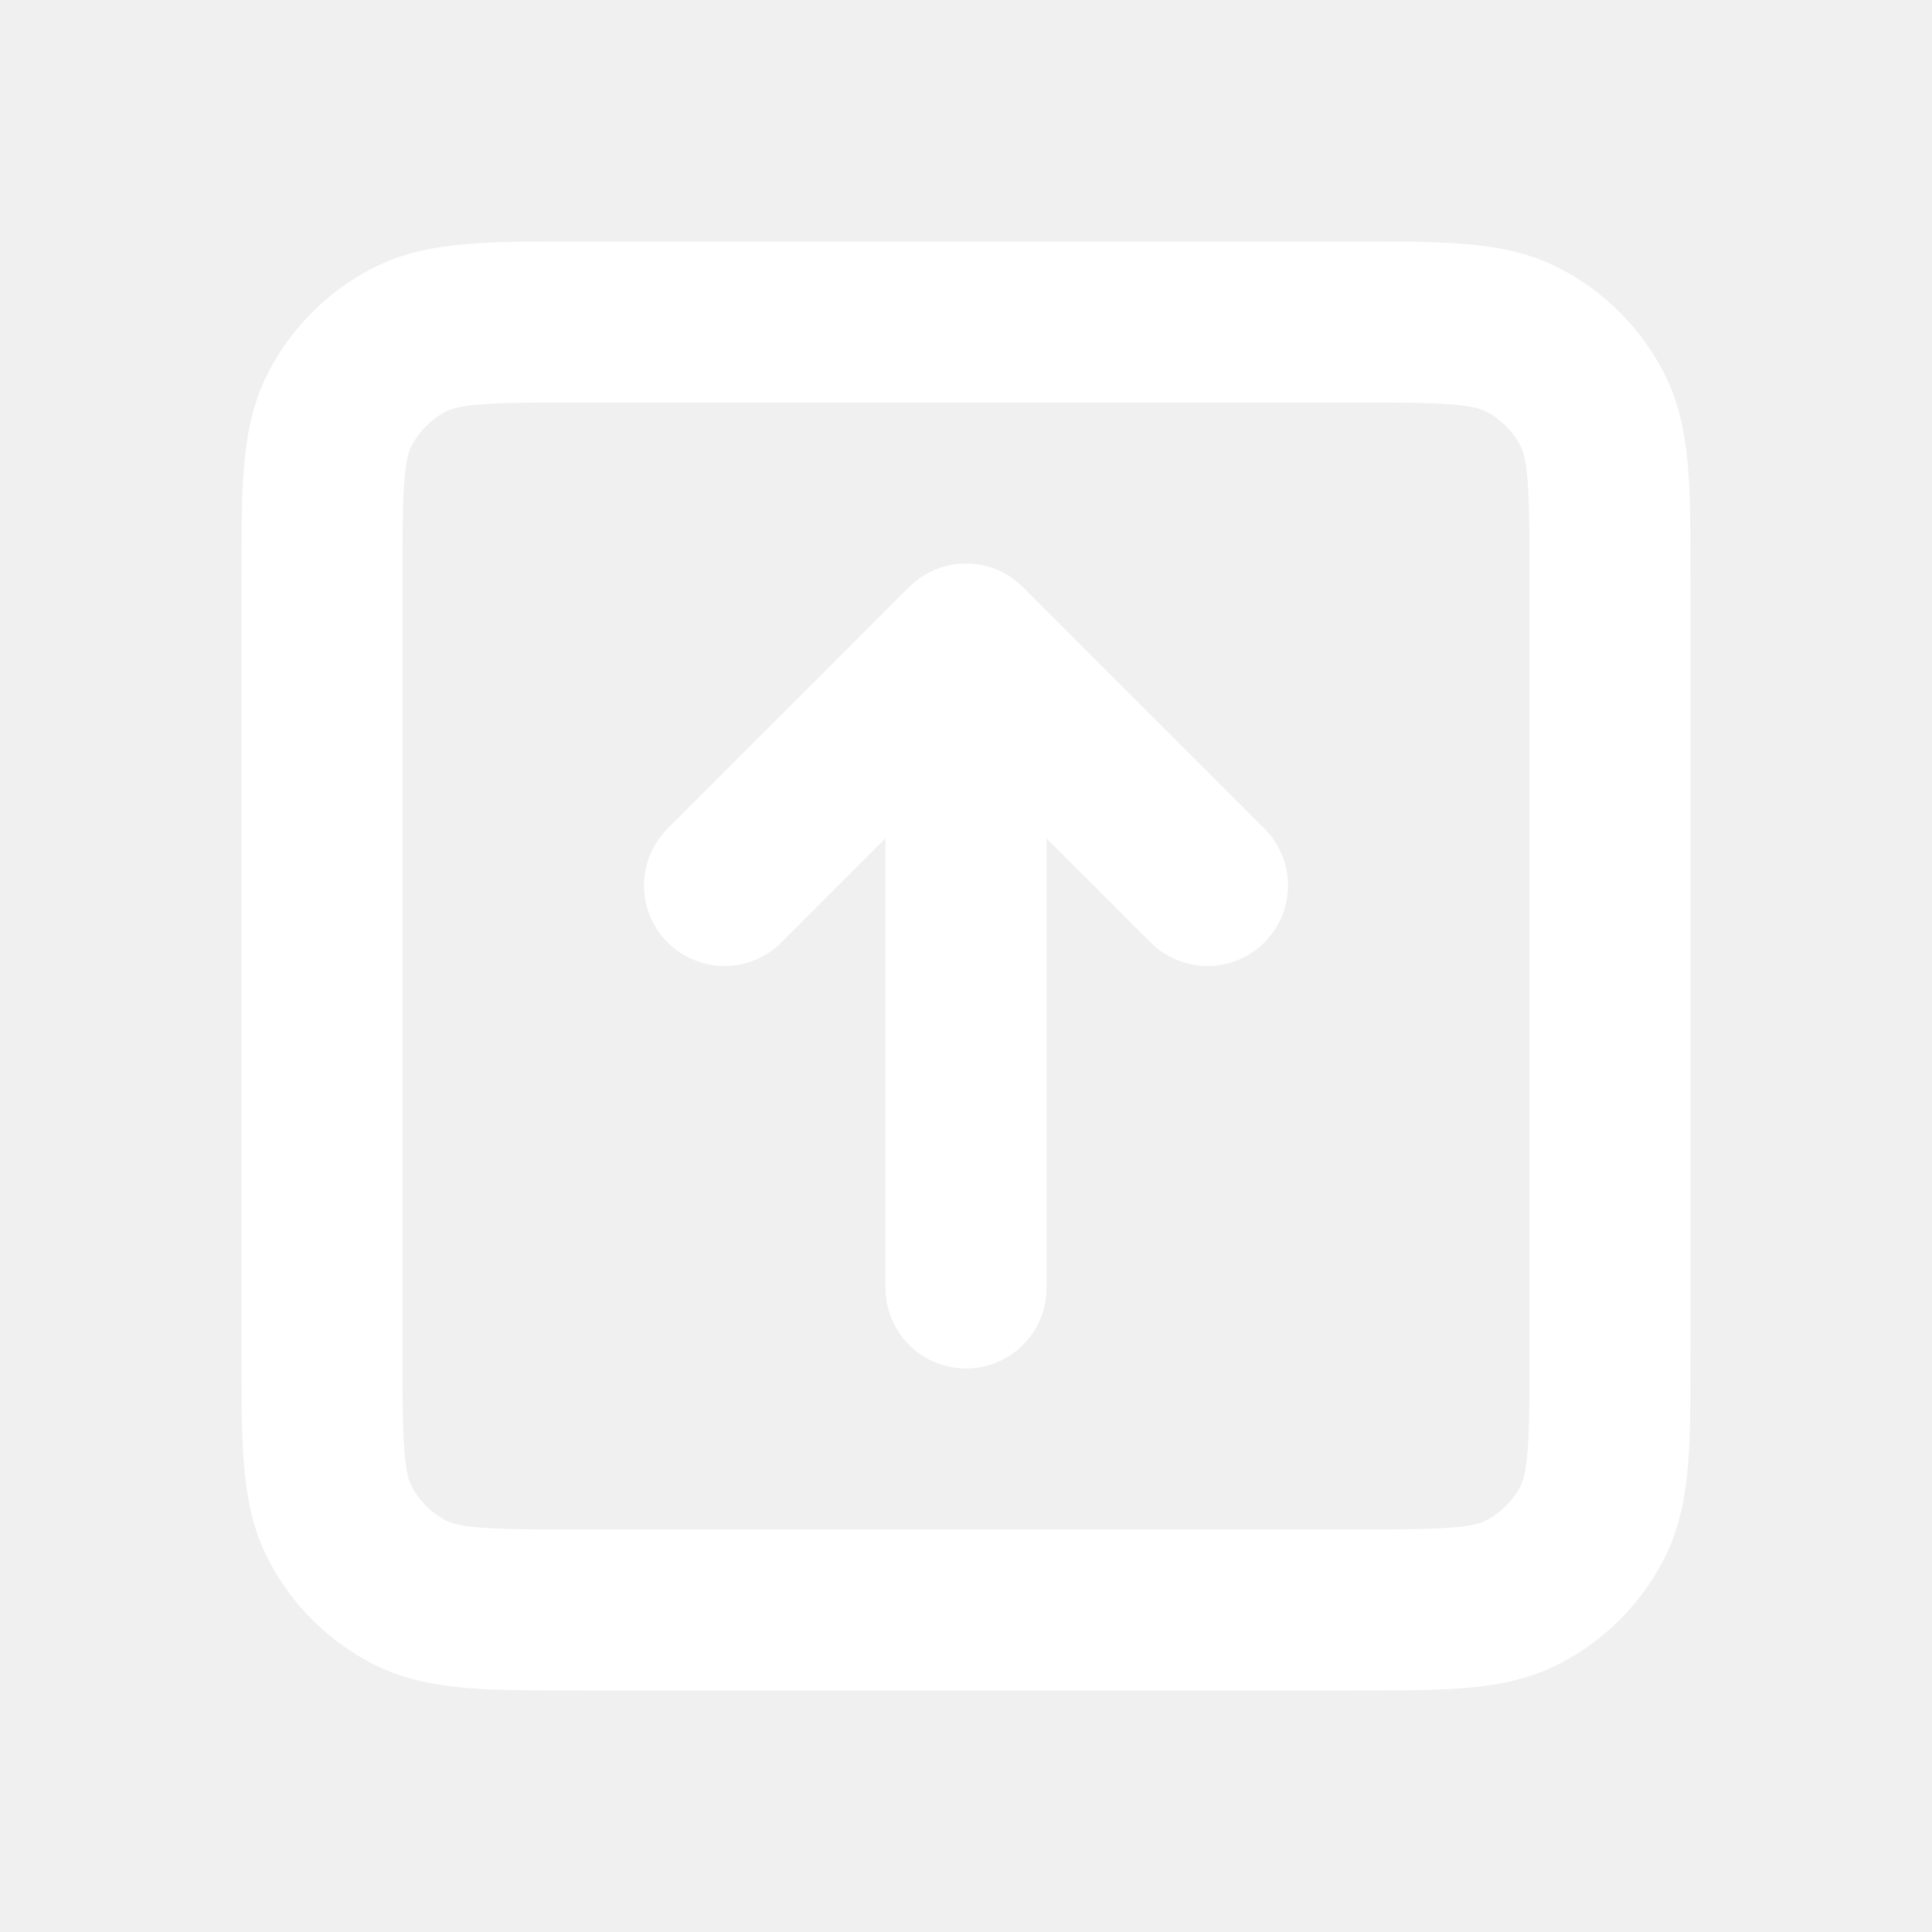
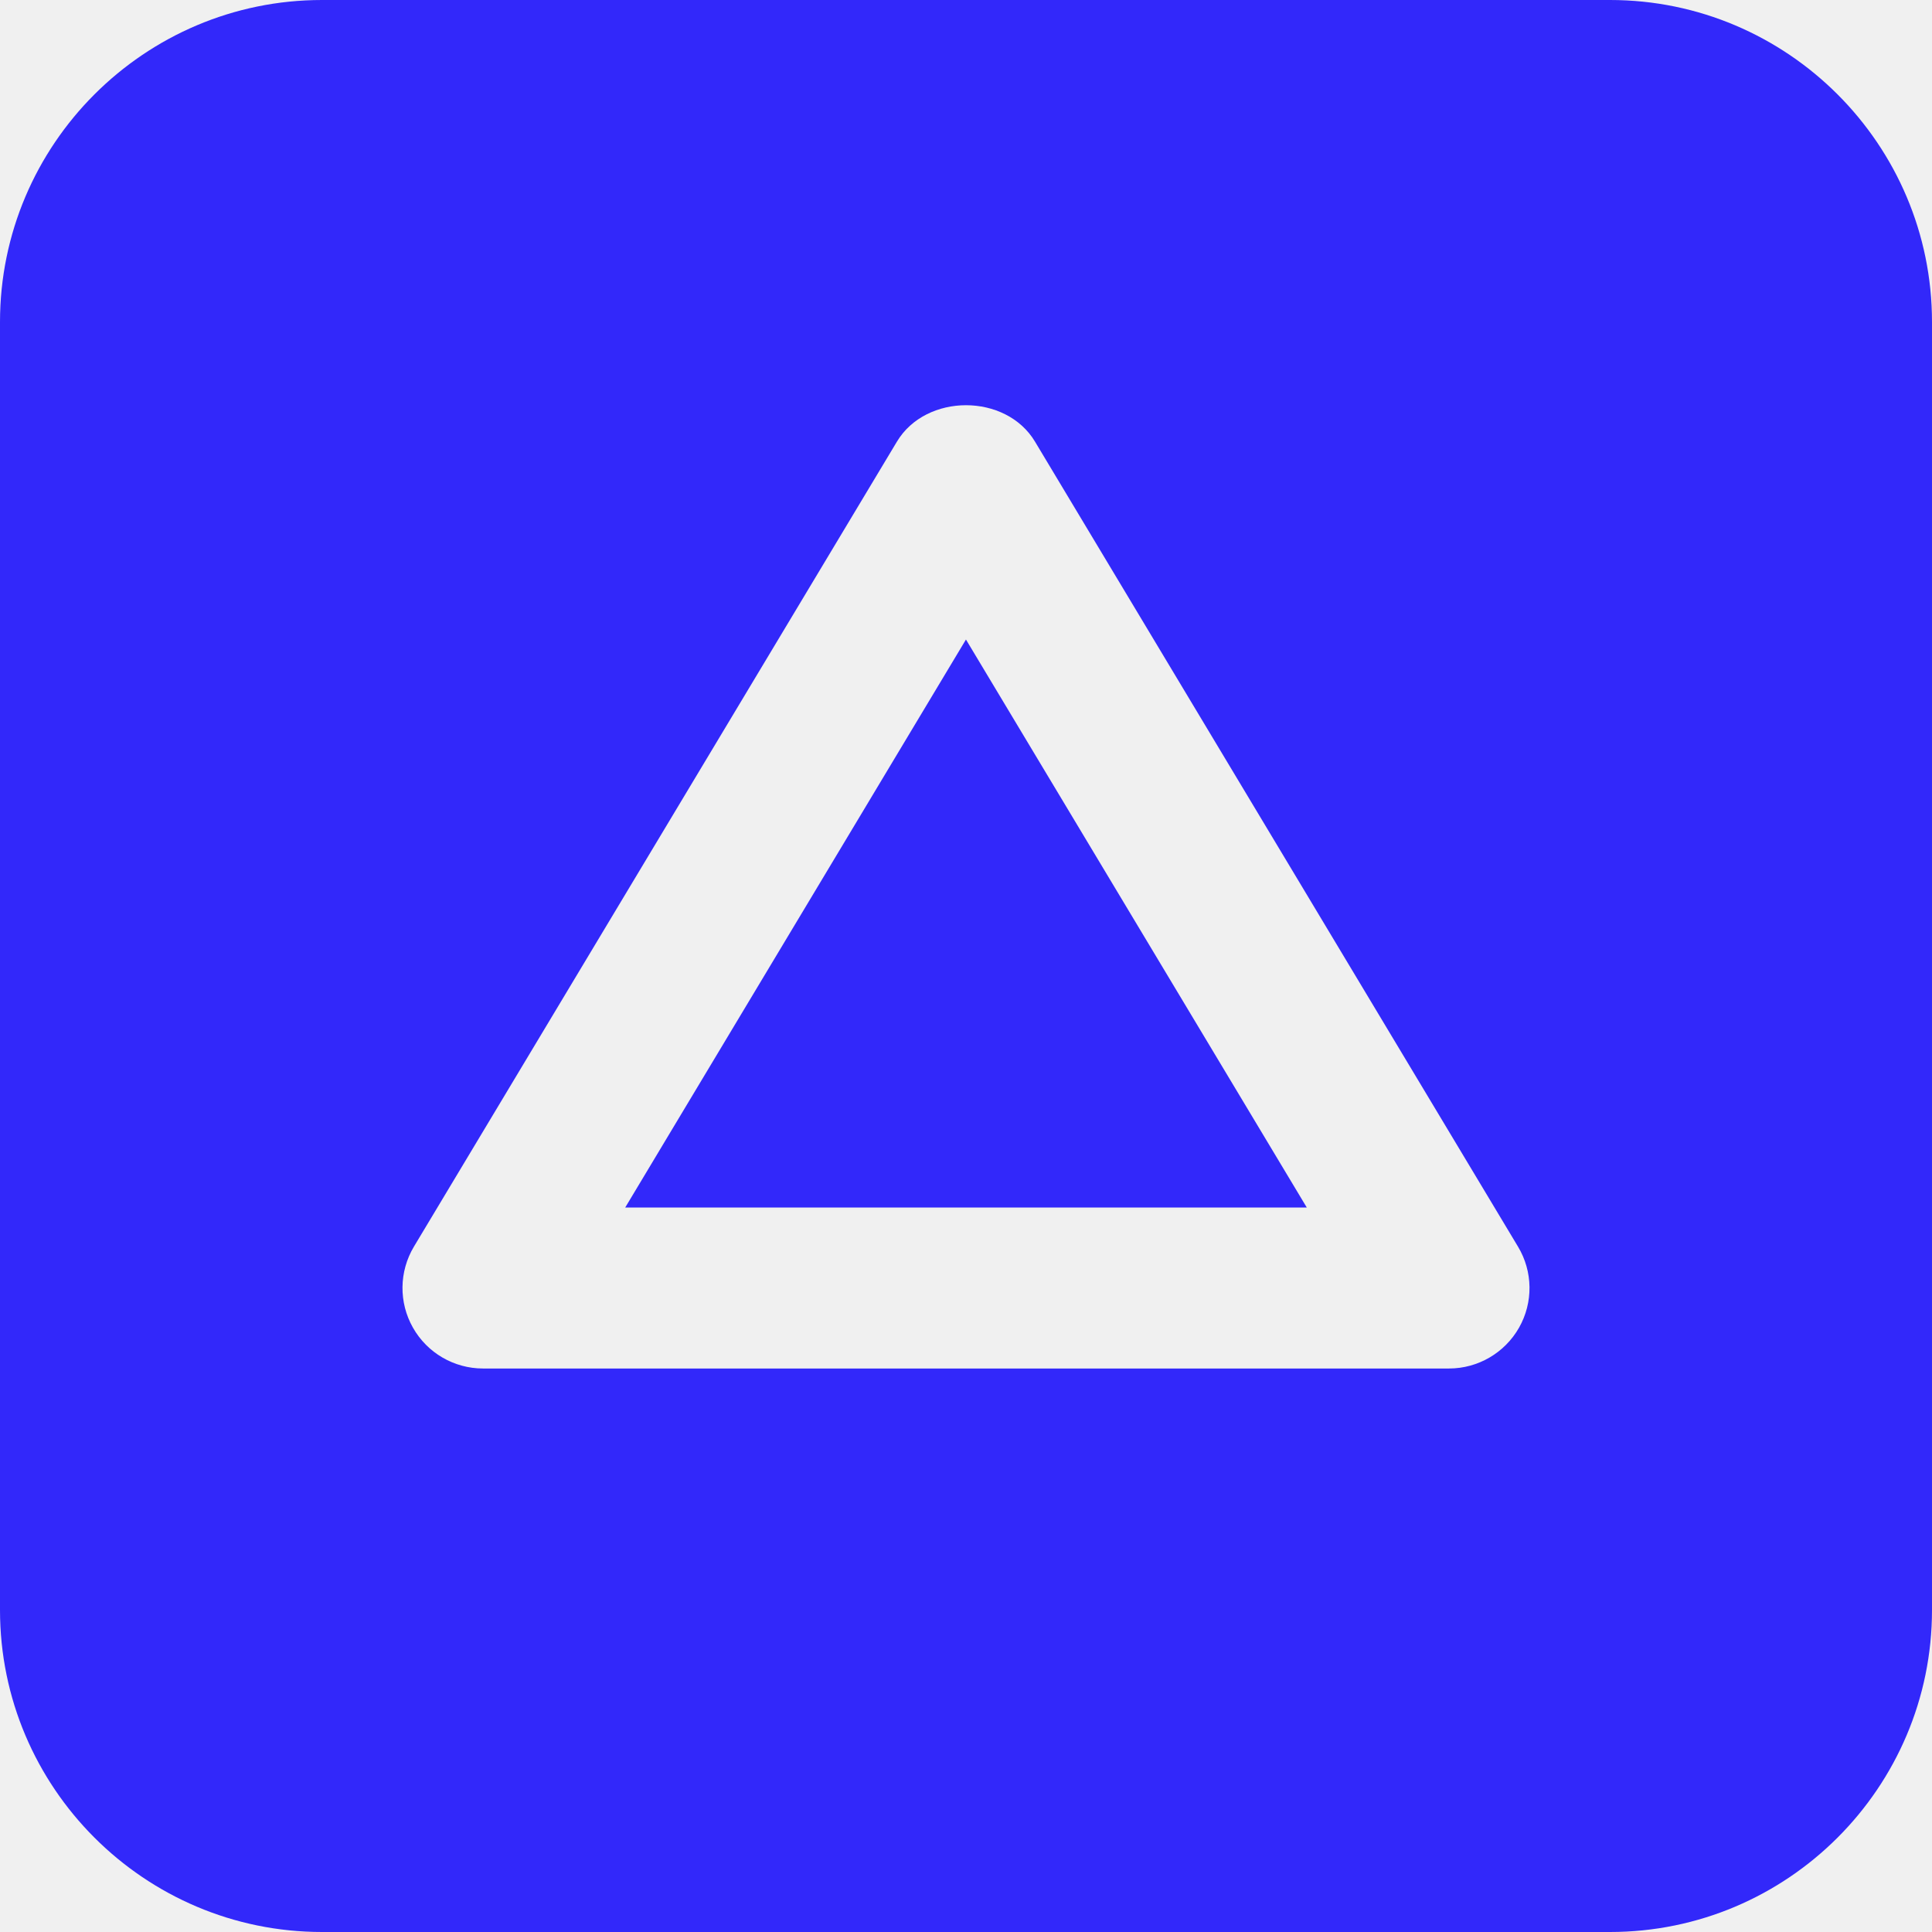
- <svg xmlns="http://www.w3.org/2000/svg" width="800px" height="800px" viewBox="0 0 24 24" fill="none">
-   <path d="M15 11L12 8M12 8L9 11M12 8V16M7.2 20H16.8C17.92 20 18.48 20 18.908 19.782C19.284 19.59 19.59 19.284 19.782 18.908C20 18.48 20 17.92 20 16.8V7.2C20 6.08 20 5.52 19.782 5.092C19.59 4.716 19.284 4.41 18.908 4.218C18.48 4 17.92 4 16.8 4H7.2C6.08 4 5.52 4 5.092 4.218C4.716 4.41 4.41 4.716 4.218 5.092C4 5.52 4 6.08 4 7.2V16.8C4 17.92 4 18.48 4.218 18.908C4.41 19.284 4.716 19.59 5.092 19.782C5.52 20 6.08 20 7.2 20Z" stroke="#ffffff" stroke-width="2" stroke-linecap="round" stroke-linejoin="round" />
+ <svg xmlns="http://www.w3.org/2000/svg" fill="#3228FA" height="800px" width="800px" version="1.1" id="Layer_1" viewBox="0 0 512 512" xml:space="preserve">
+   <g>
+     <g>
+       <polygon points="255.989,169.478 165.685,320.006 346.315,320.006   " />
+     </g>
+   </g>
+   <g>
+     <g>
+       <path d="M426.667,0H85.333C38.272,0,0,38.293,0,85.333v341.333C0,473.728,38.272,512,85.333,512h341.333    C473.728,512,512,473.728,512,426.667V85.333C512,38.293,473.728,0,426.667,0z M402.56,351.851    c-3.797,6.677-10.88,10.816-18.56,10.816H128c-7.68,0-14.784-4.139-18.56-10.816c-3.797-6.677-3.691-14.891,0.256-21.483    l128-213.333c7.723-12.864,28.885-12.864,36.587,0l128,213.333C406.251,336.96,406.357,345.173,402.56,351.851z" />
+     </g>
+   </g>
</svg>
